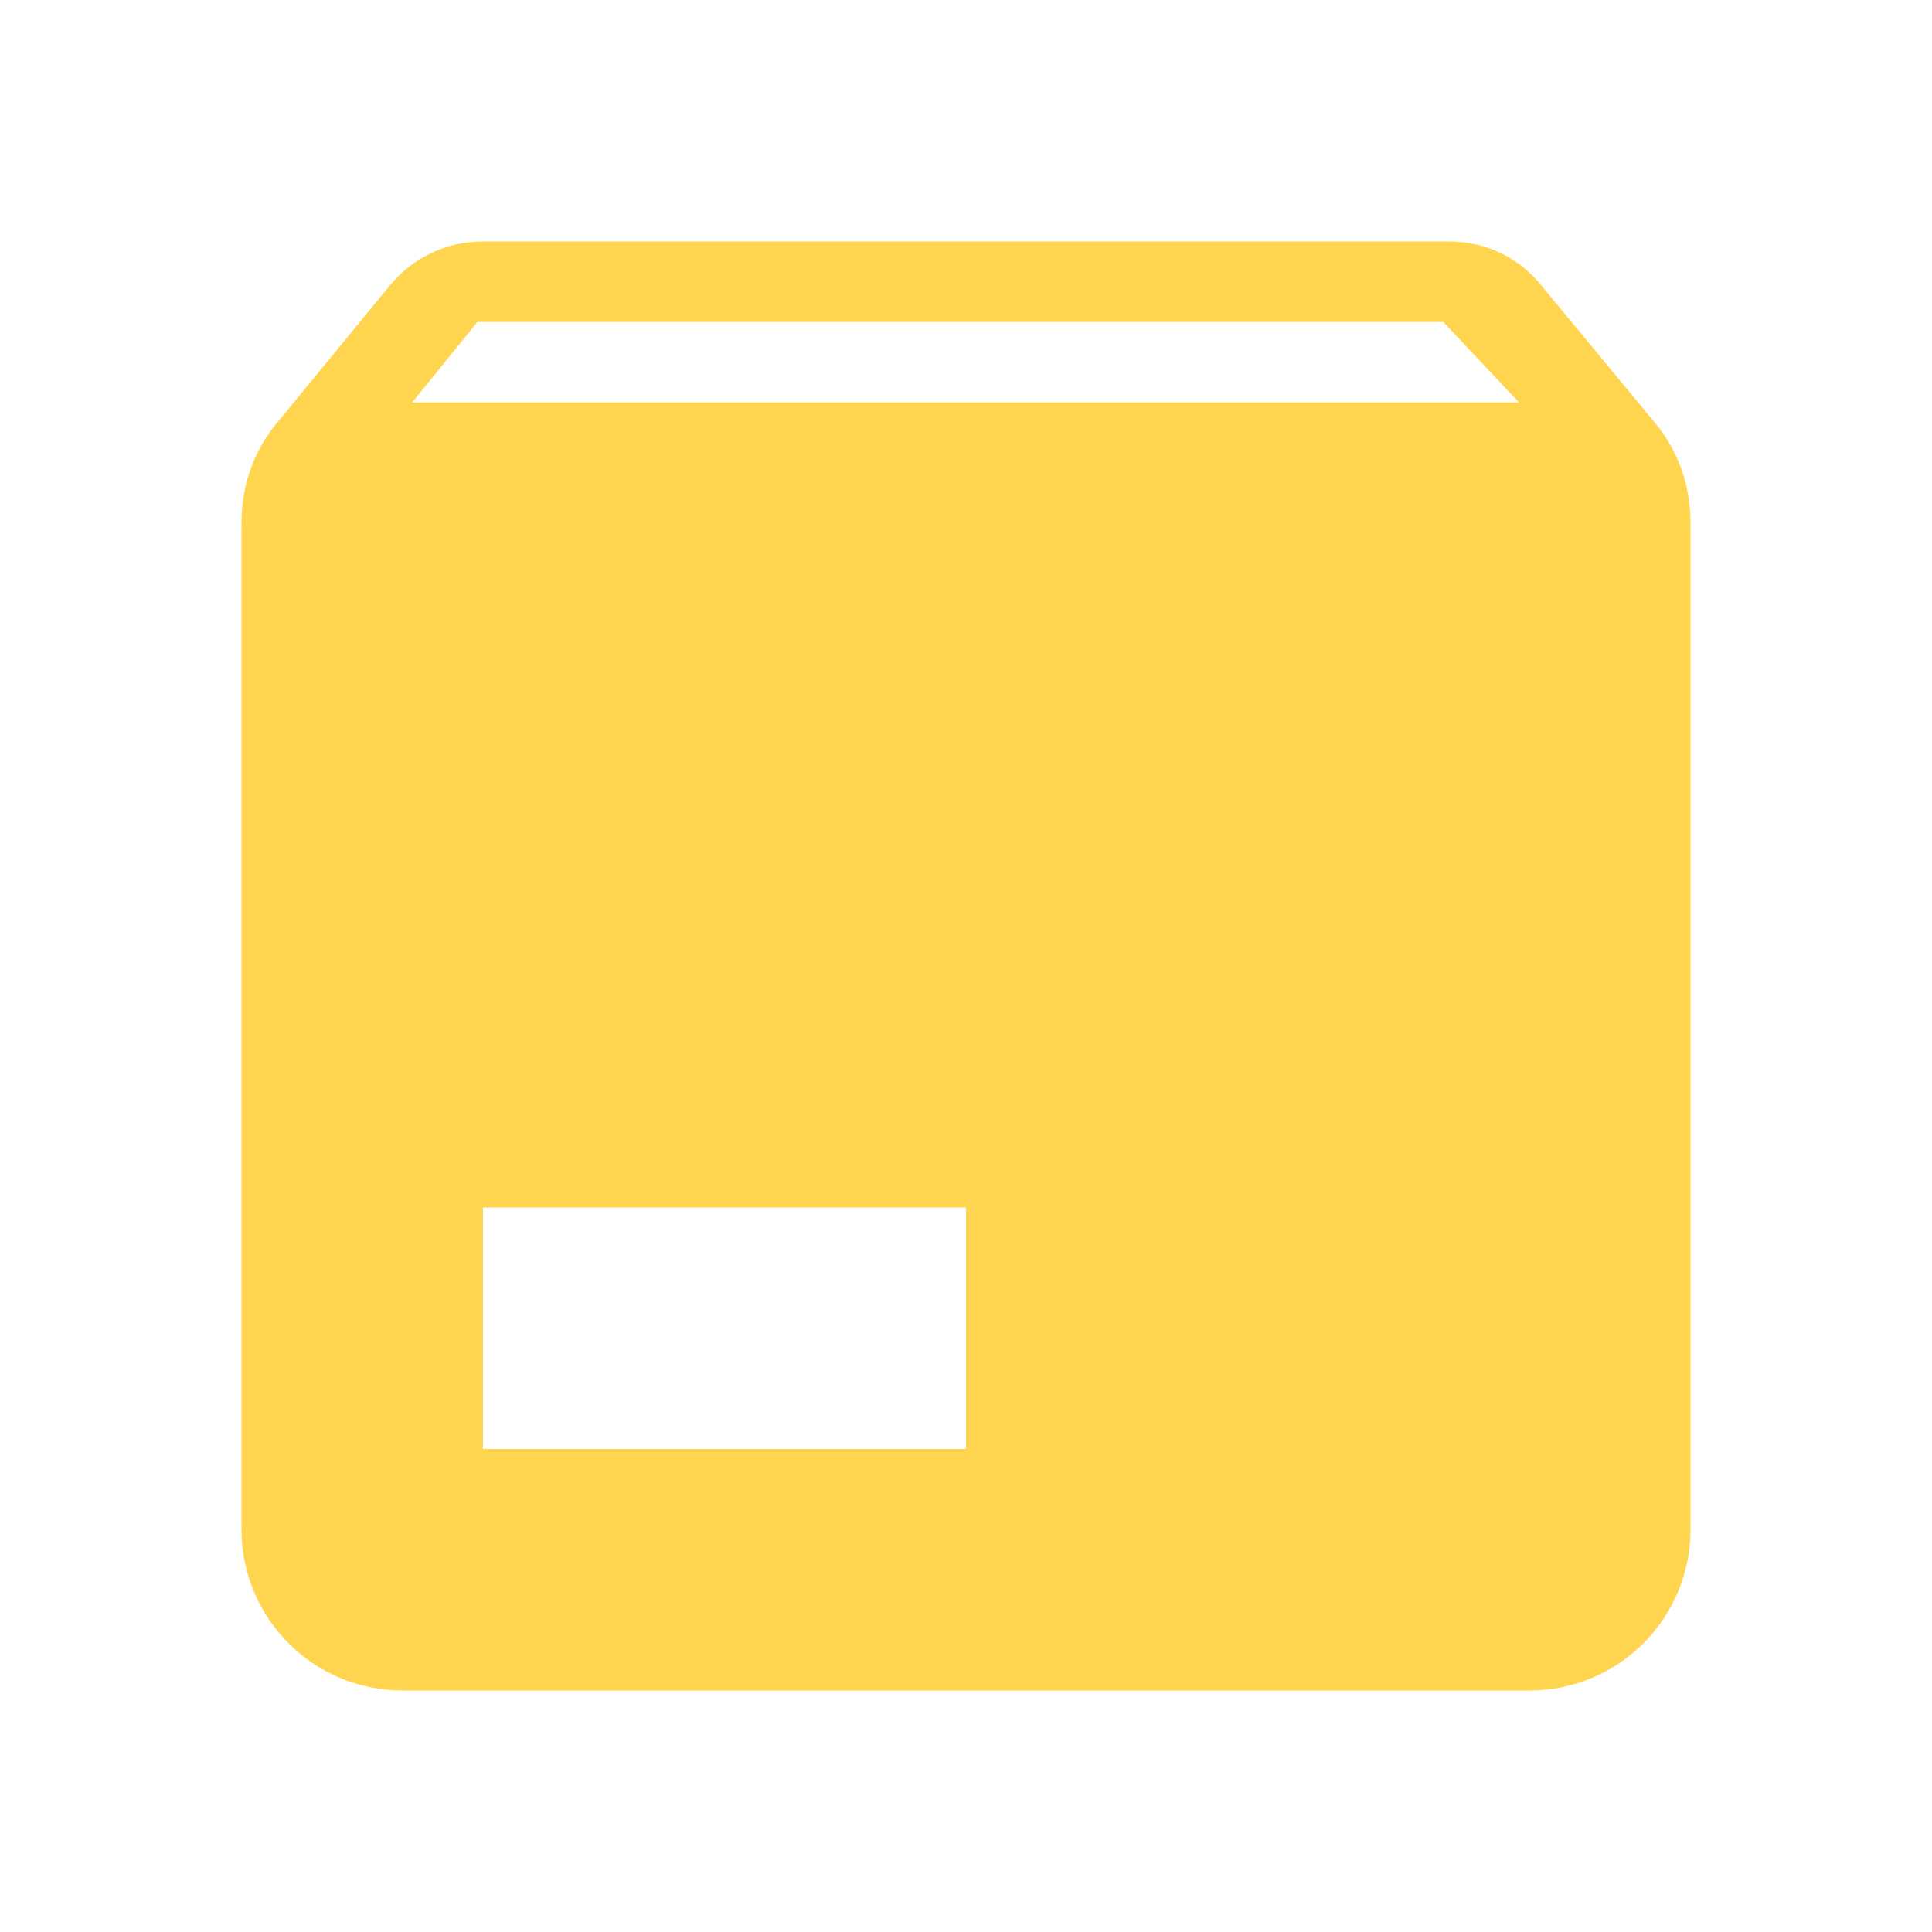
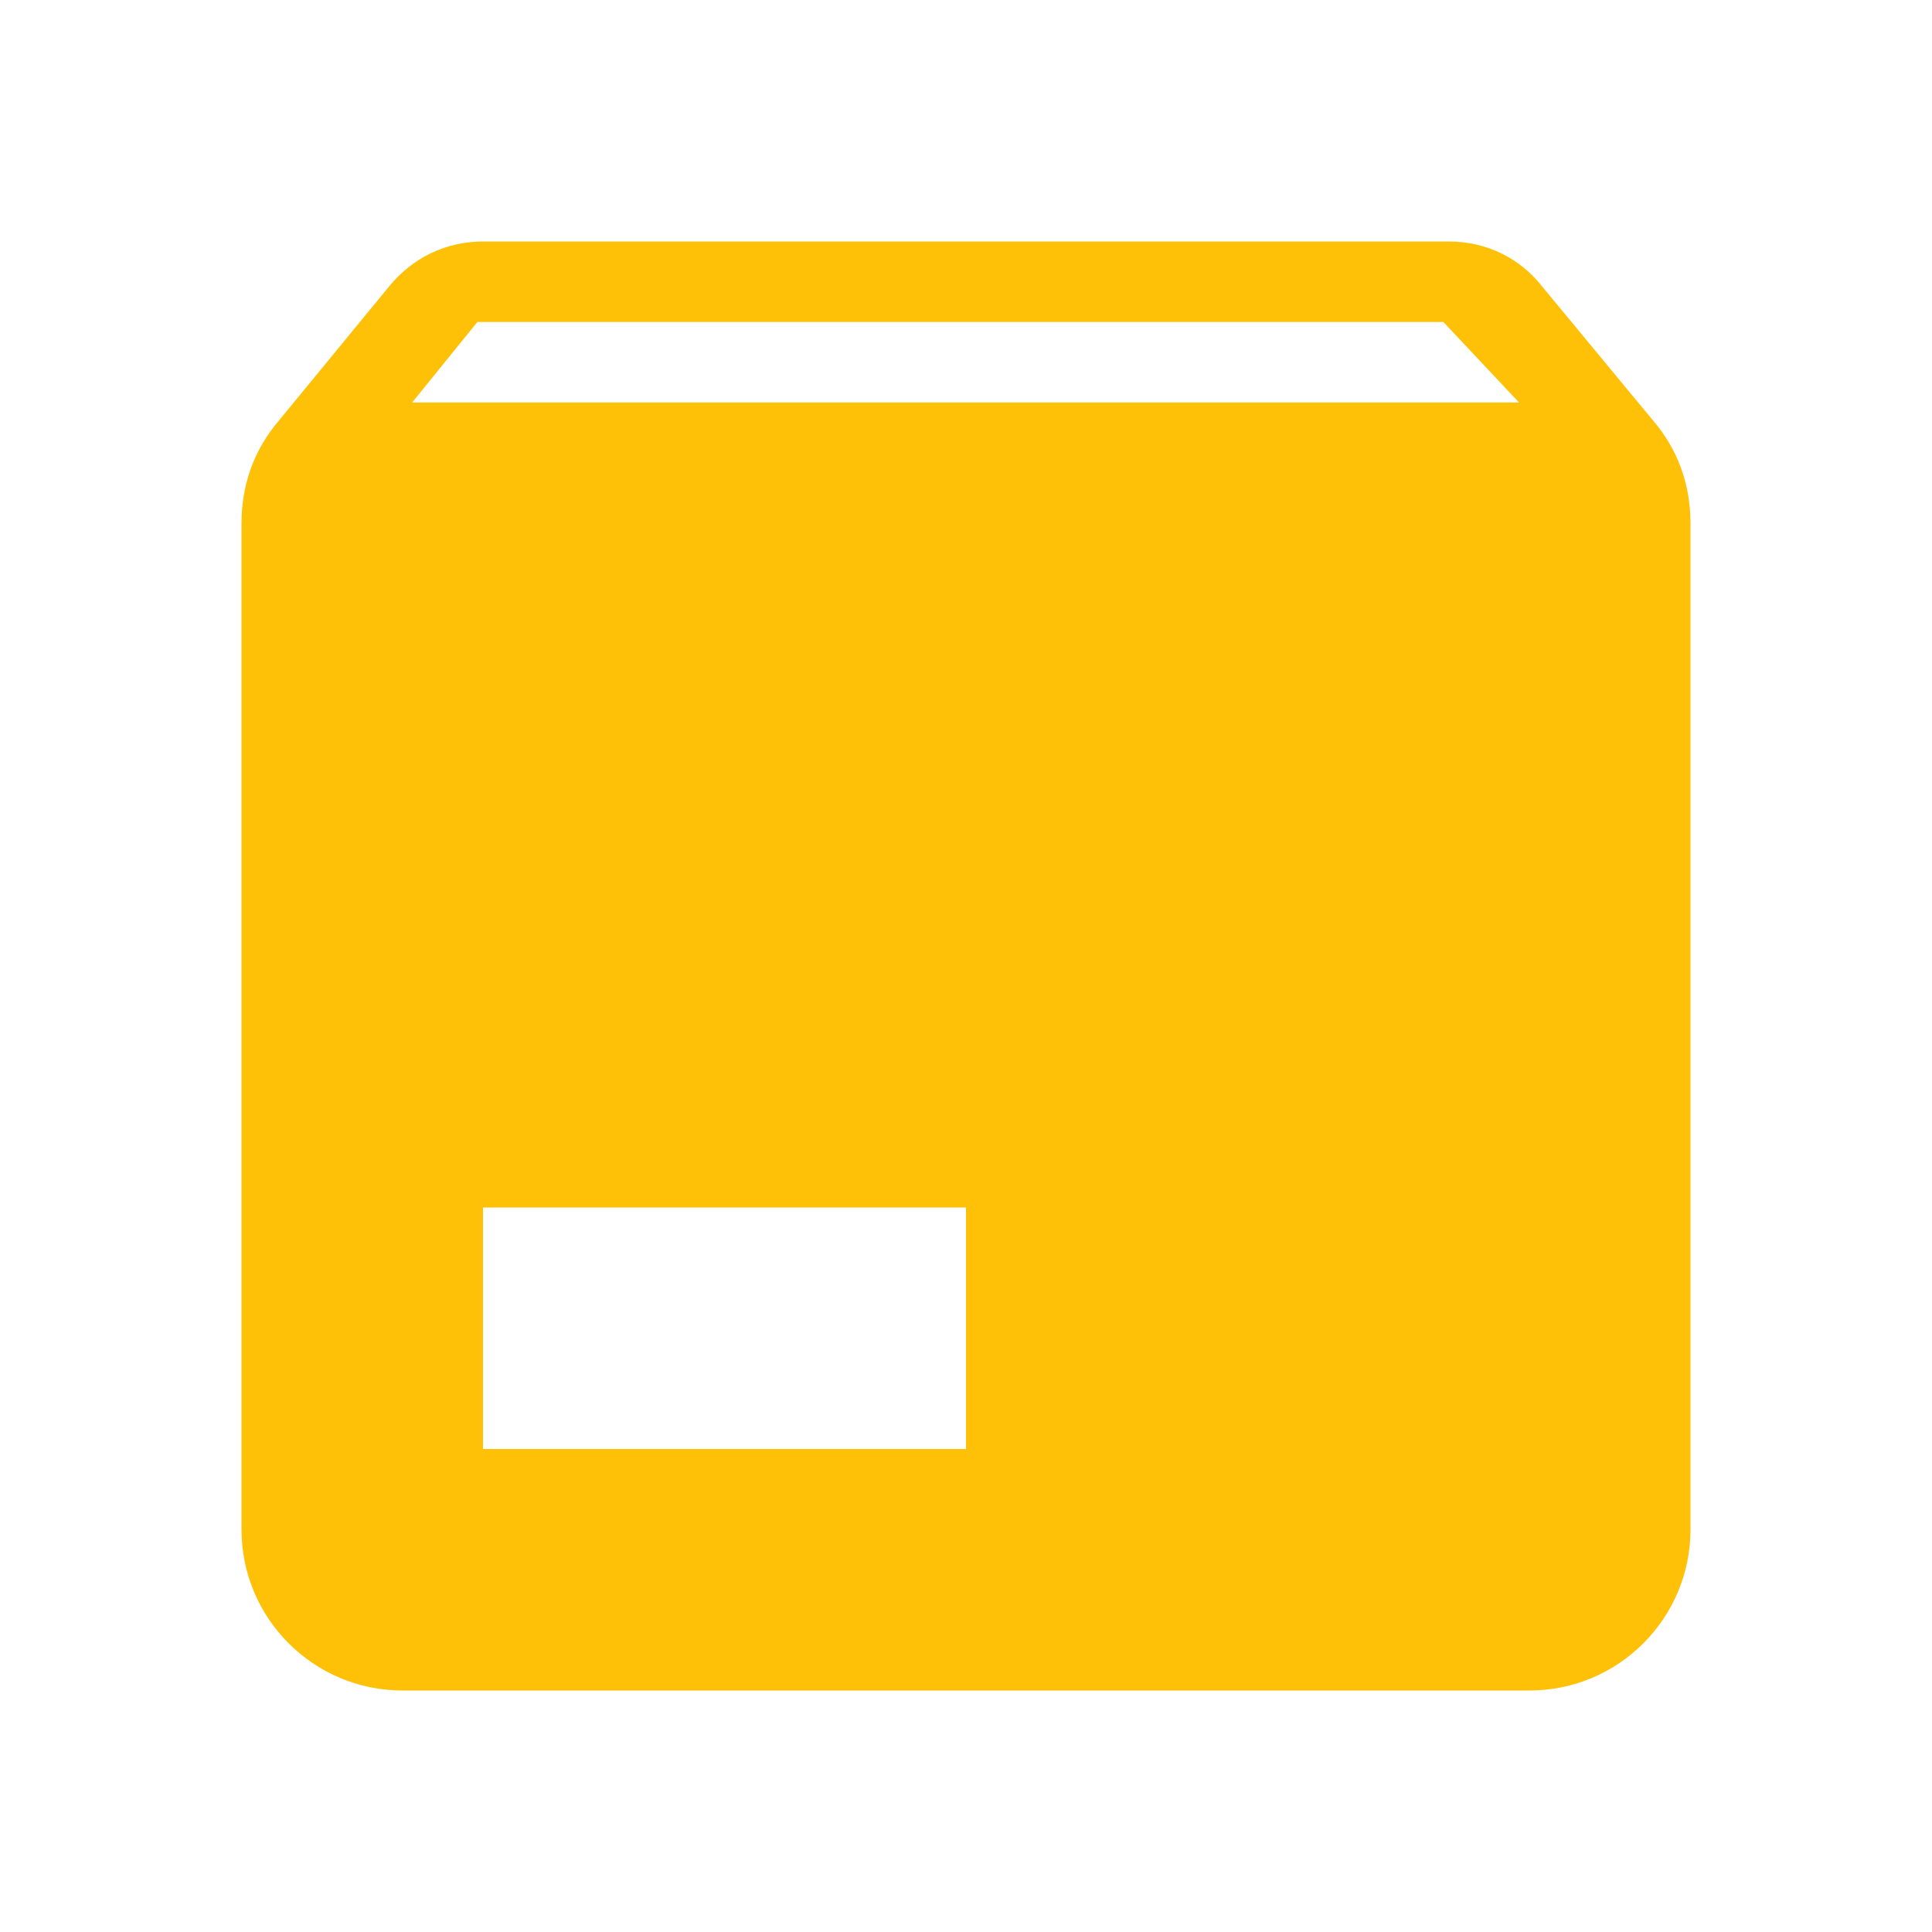
- <svg xmlns="http://www.w3.org/2000/svg" version="1.1" width="16px" height="16px" fill="#FFD54F" viewBox="0 0 24 24">
+ <svg xmlns="http://www.w3.org/2000/svg" version="1.1" width="16px" height="16px" fill="#FFC107" viewBox="0 0 24 24">
  <path d="M5.12,5H18.87L17.93,4H5.93L5.12,5M20.54,5.23C20.83,5.57 21,6 21,6.5V19A2,2 0 0,1 19,21H5A2,2 0 0,1 3,19V6.5C3,6 3.17,5.57 3.46,5.23L4.84,3.55C5.12,3.21 5.53,3 6,3H18C18.47,3 18.88,3.21 19.15,3.55L20.54,5.23M6,18H12V15H6V18Z" />
</svg>
